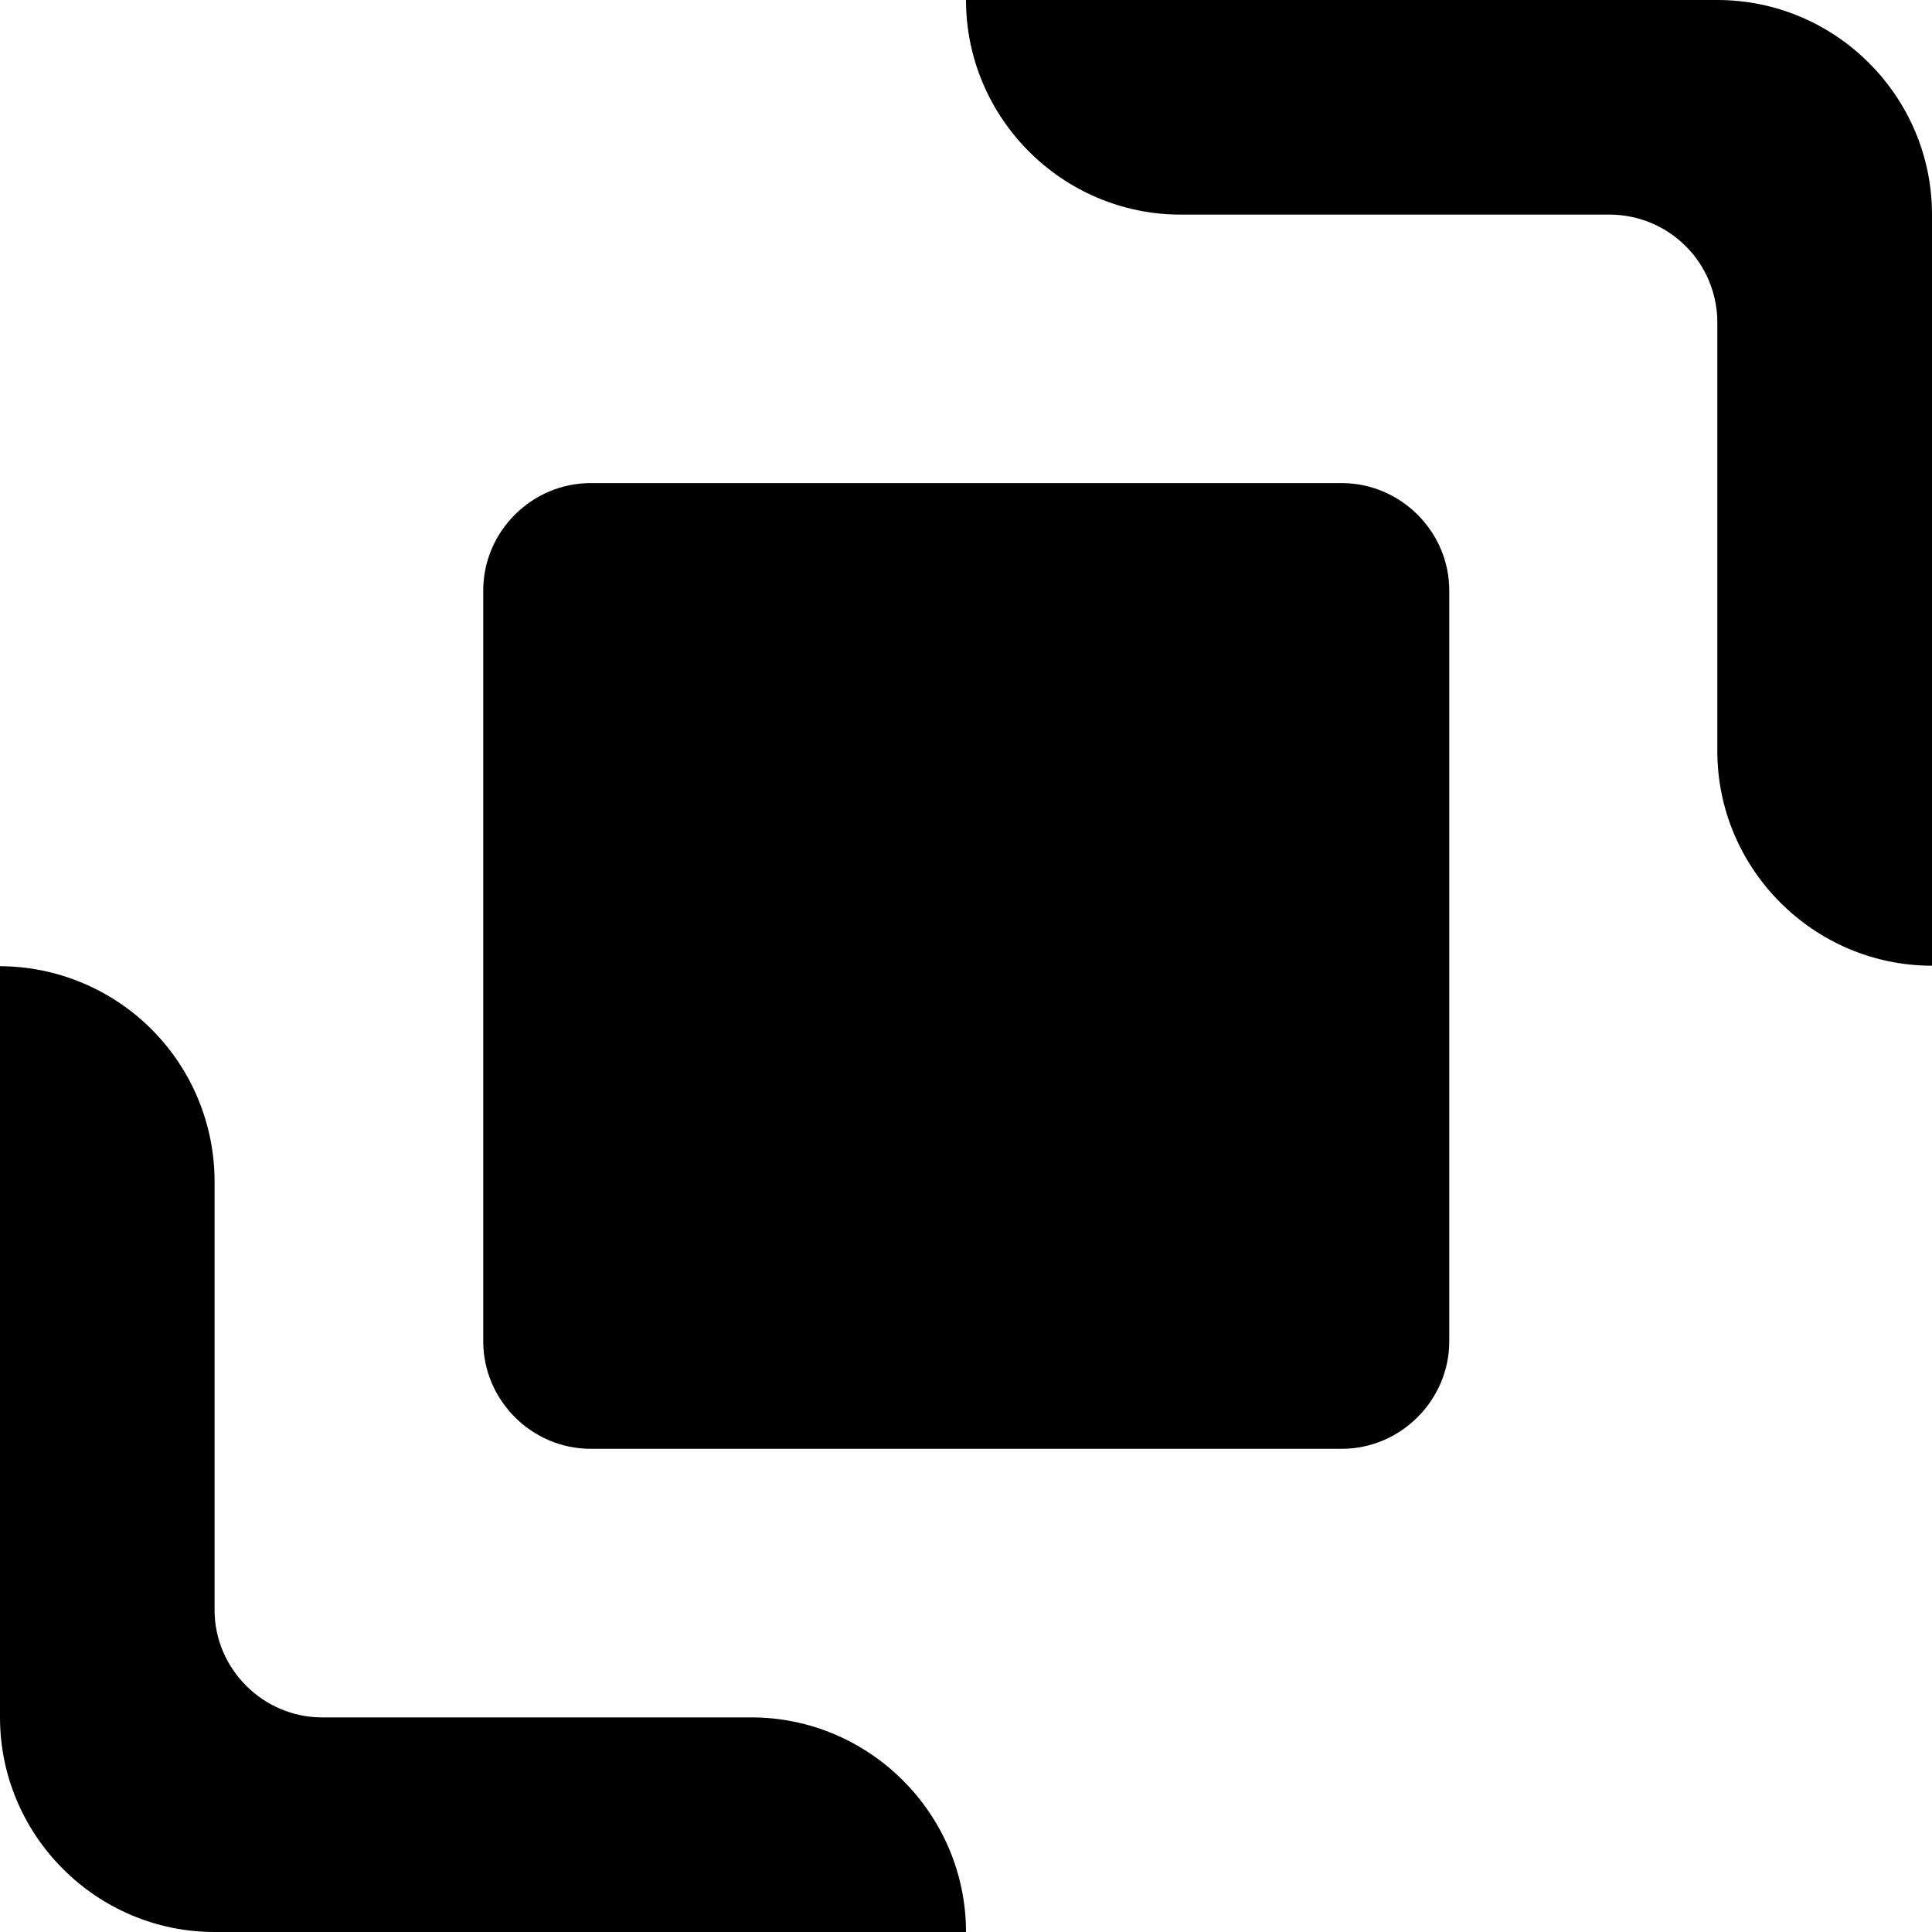
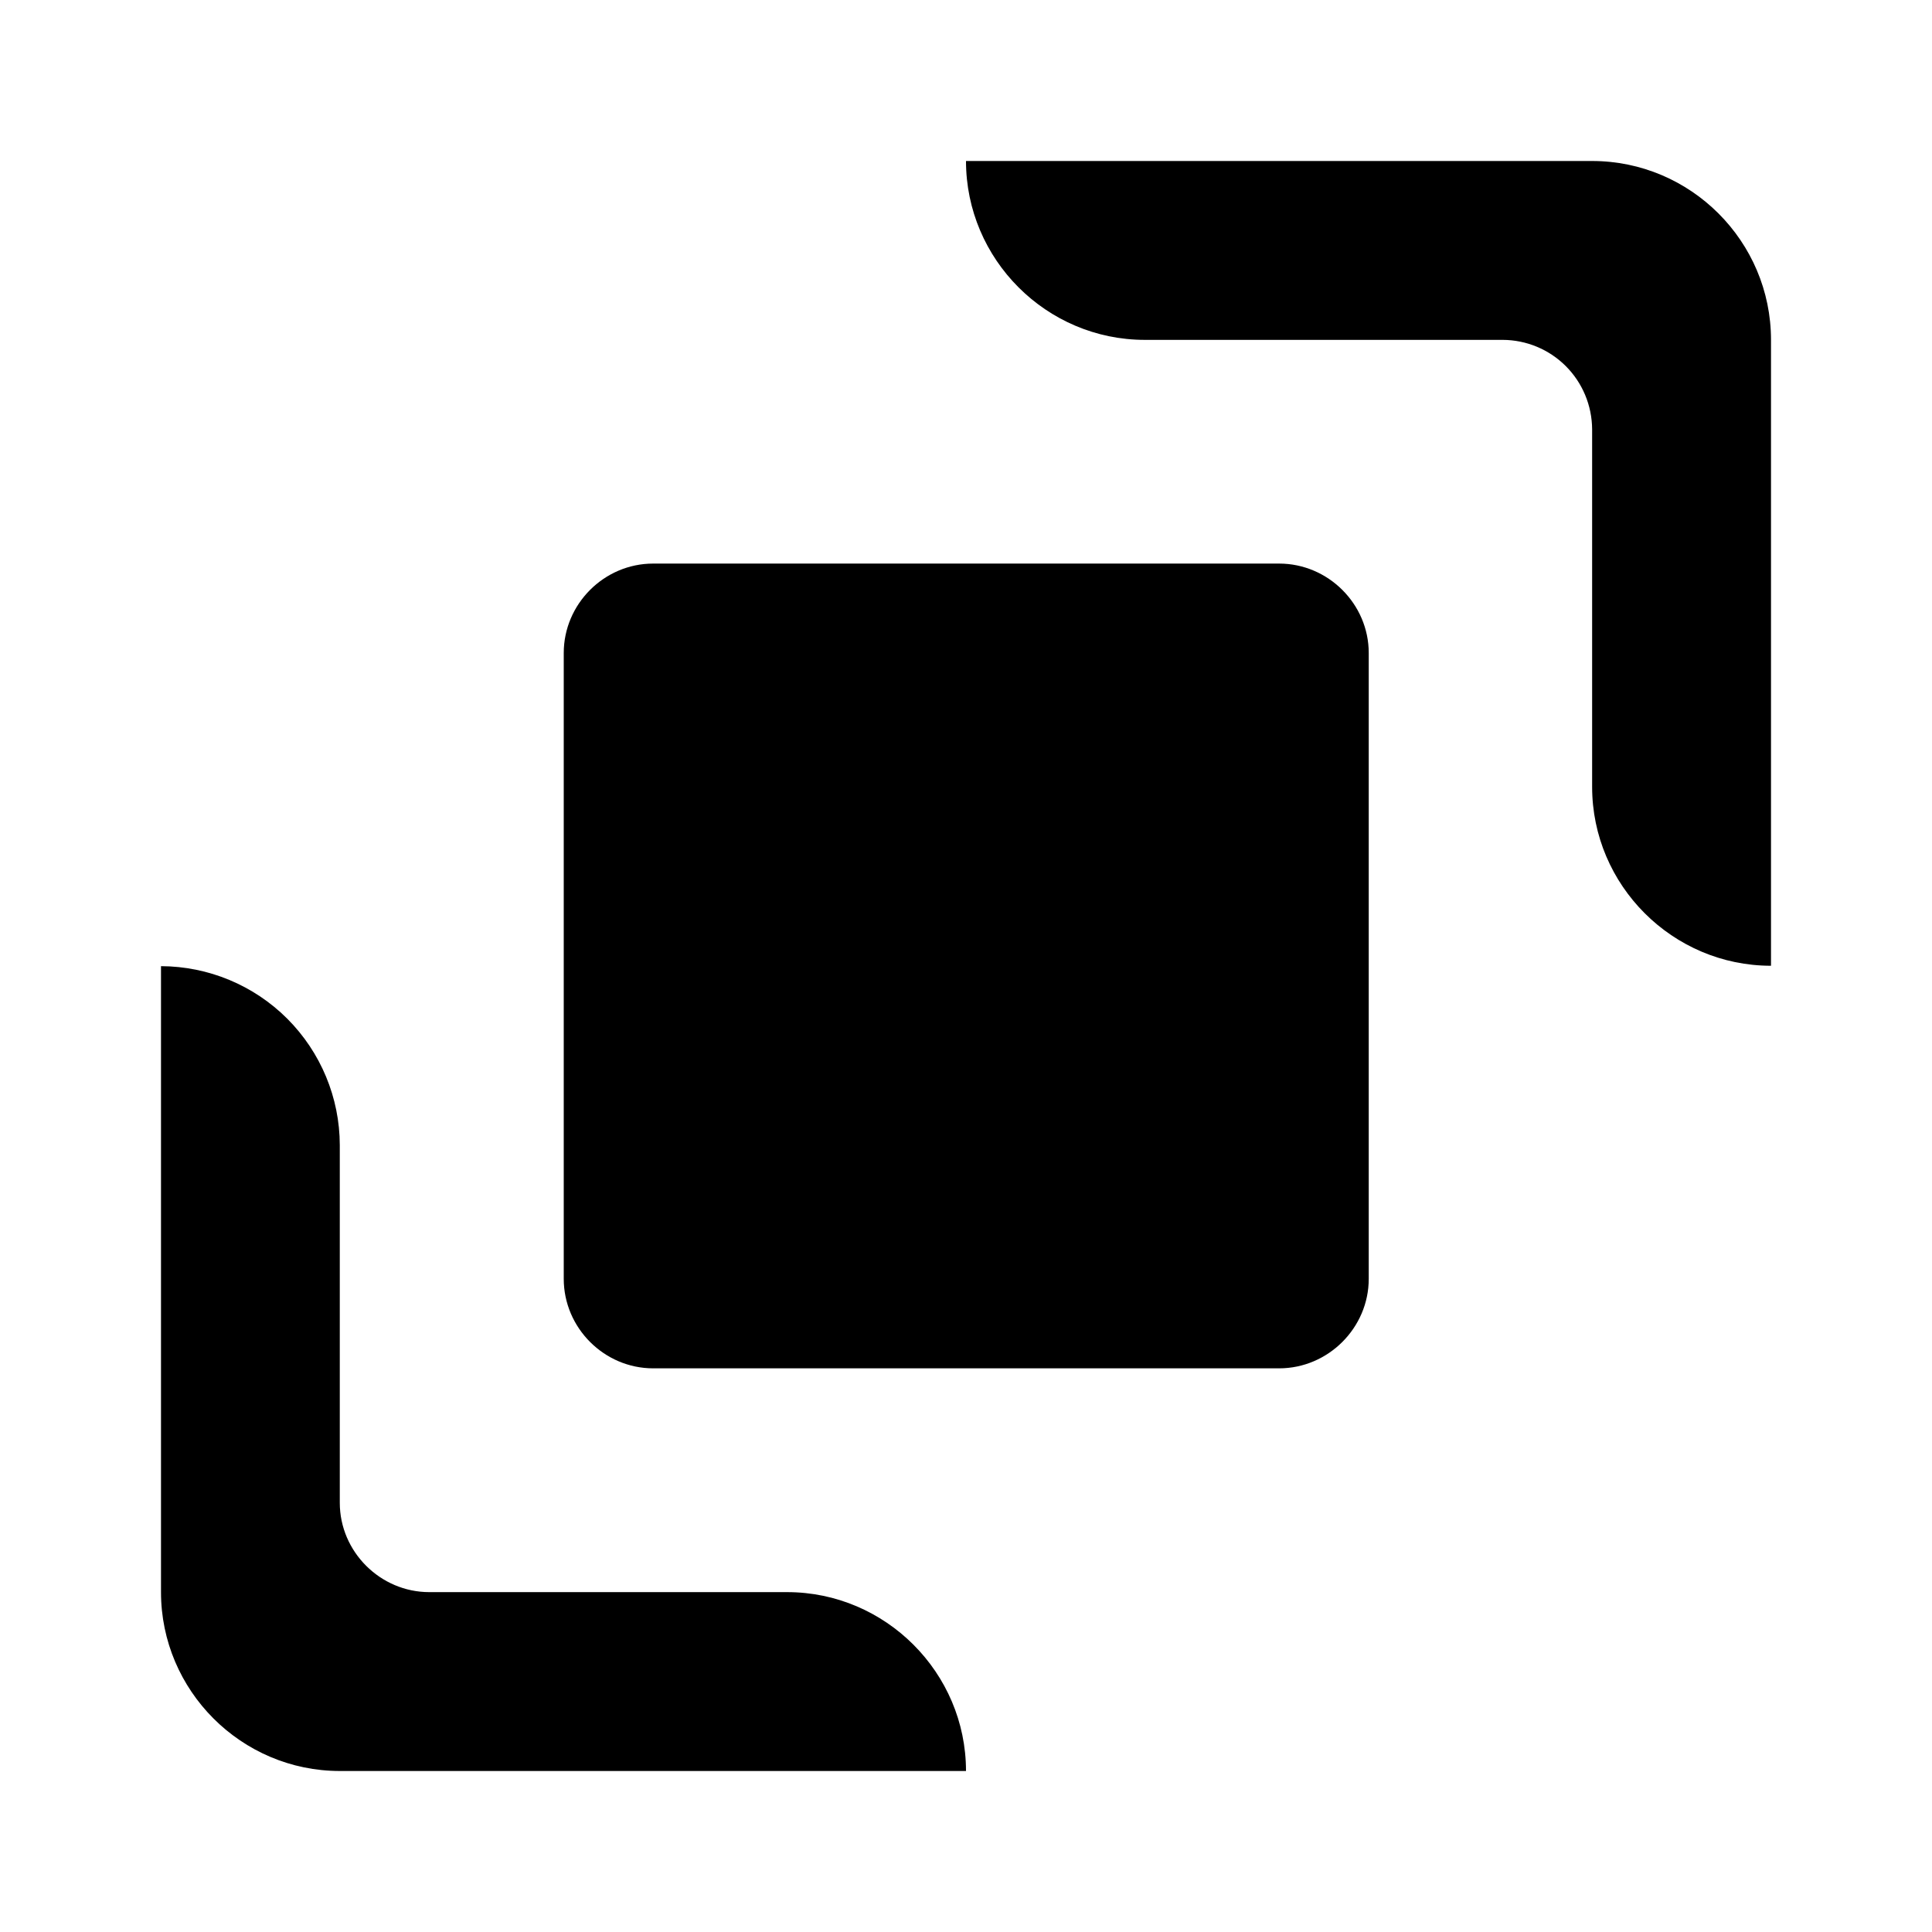
- <svg xmlns="http://www.w3.org/2000/svg" height="24px" viewBox="0 0 512 512" width="24px" fill="currentColor">
-   <path d="M256 0C256 31.292 281.587 56.872 312.889 56.872H426.667C434.2 56.906 441.415 59.913 446.742 65.238C452.069 70.563 455.077 77.776 455.111 85.307V199.051C455.111 230.317 480.724 255.922 512 255.922V56.872C512 25.553 486.439 0 455.111 0H256ZM156.509 128.026C140.923 128.026 128.065 140.88 128.065 156.462V355.486C128.065 371.068 140.923 383.948 156.509 383.948H355.595C371.181 383.948 384.065 371.068 384.065 355.486V156.462C384.065 140.88 371.181 128.026 355.595 128.026H156.509ZM0 256.052V455.128C0 486.421 25.561 512 56.889 512H256C256 480.708 230.387 455.128 199.111 455.128H85.333C69.747 455.128 56.863 442.274 56.863 426.693V312.949C56.822 297.881 50.819 283.441 40.166 272.781C29.512 262.121 15.073 256.107 0 256.052Z" />
+ <svg xmlns="http://www.w3.org/2000/svg" width="24" height="24" viewBox="0 0 24 24" fill="currentColor">
+   <path d="M12 2C12 3.222 12.999 4.222 14.222 4.222H18.667C18.961 4.223 19.243 4.34 19.451 4.548C19.659 4.756 19.776 5.038 19.778 5.332V9.775C19.778 10.997 20.778 11.997 22 11.997V4.222C22 2.998 21.002 2 19.778 2H12ZM8.114 7.001C7.505 7.001 7.003 7.503 7.003 8.112V15.886C7.003 16.495 7.505 16.998 8.114 16.998H15.89C16.499 16.998 17.003 16.495 17.003 15.886V8.112C17.003 7.503 16.499 7.001 15.89 7.001H8.114ZM2 12.002V19.778C2 21.001 2.998 22 4.222 22H12C12 20.778 10.999 19.778 9.778 19.778H5.333C4.724 19.778 4.221 19.276 4.221 18.668V14.225C4.22 13.636 3.985 13.072 3.569 12.655C3.153 12.239 2.589 12.004 2 12.002Z" />
</svg>
